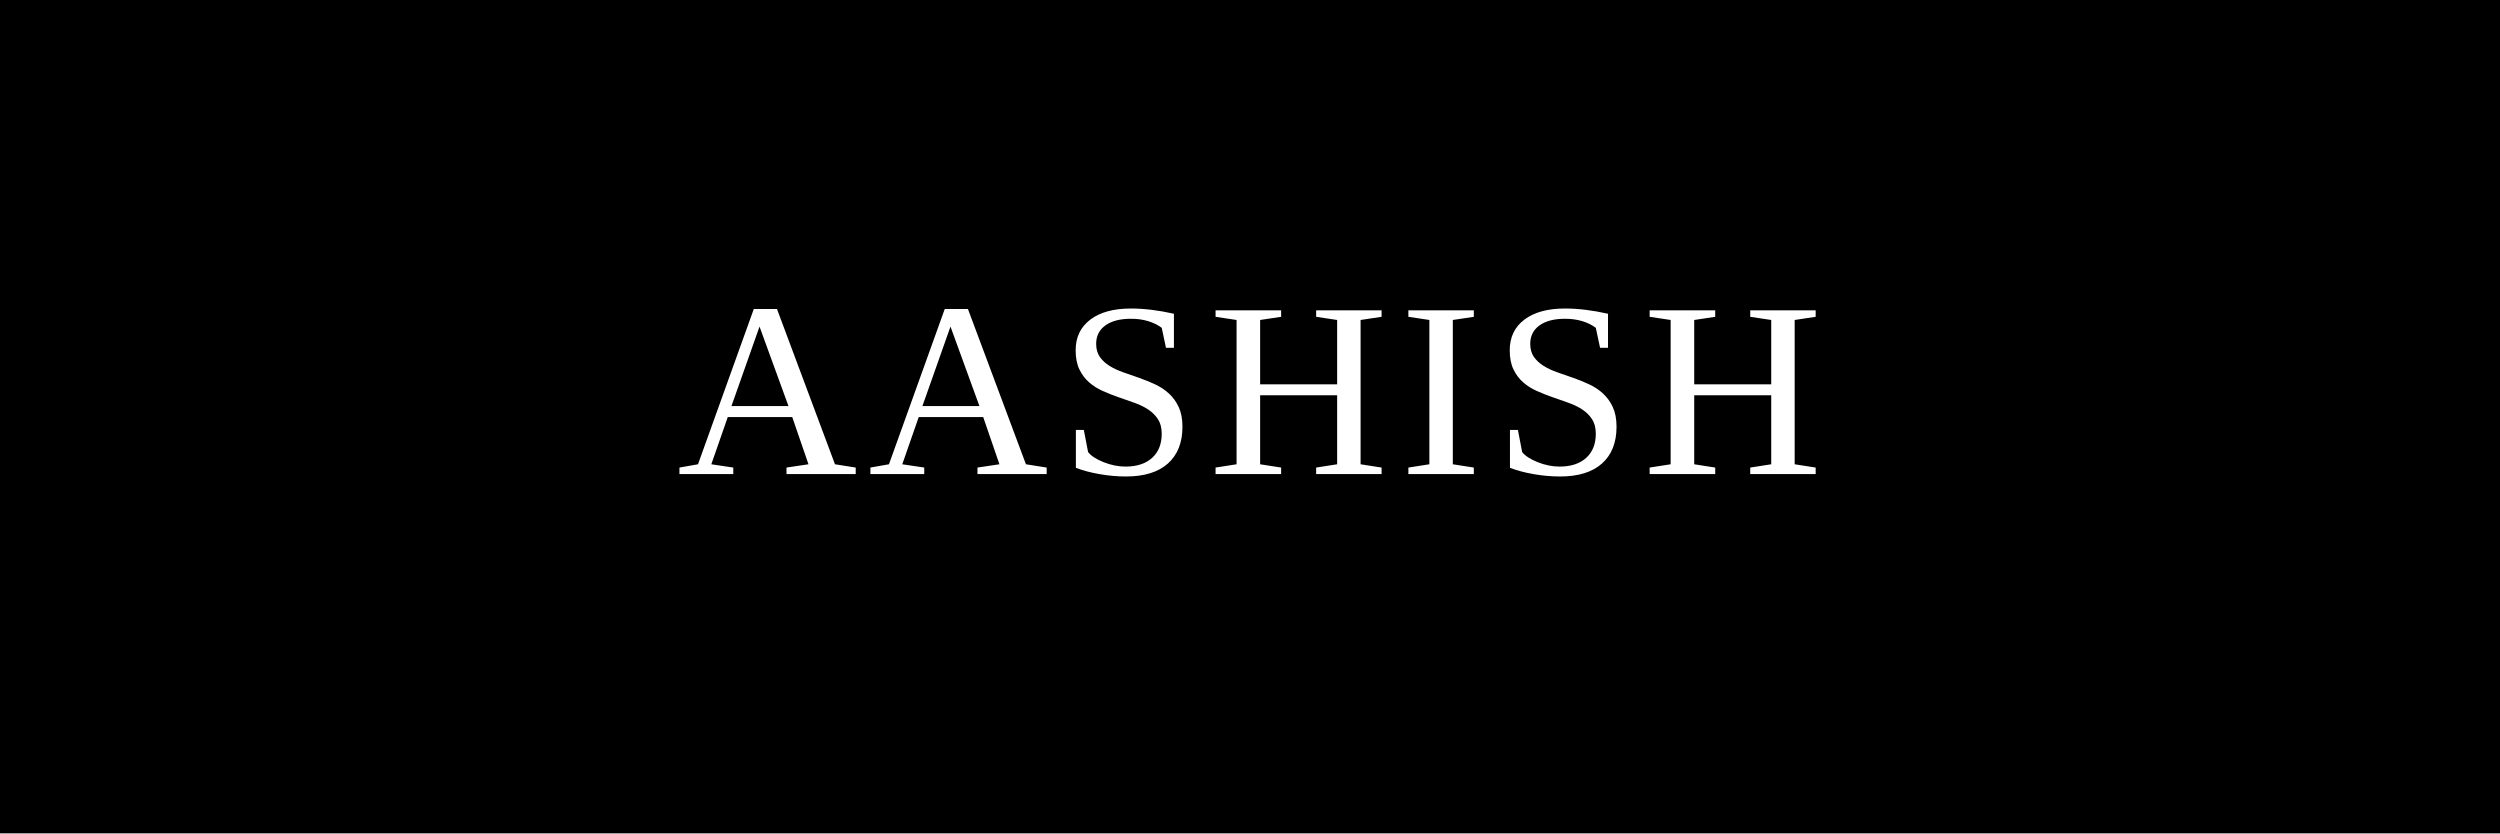
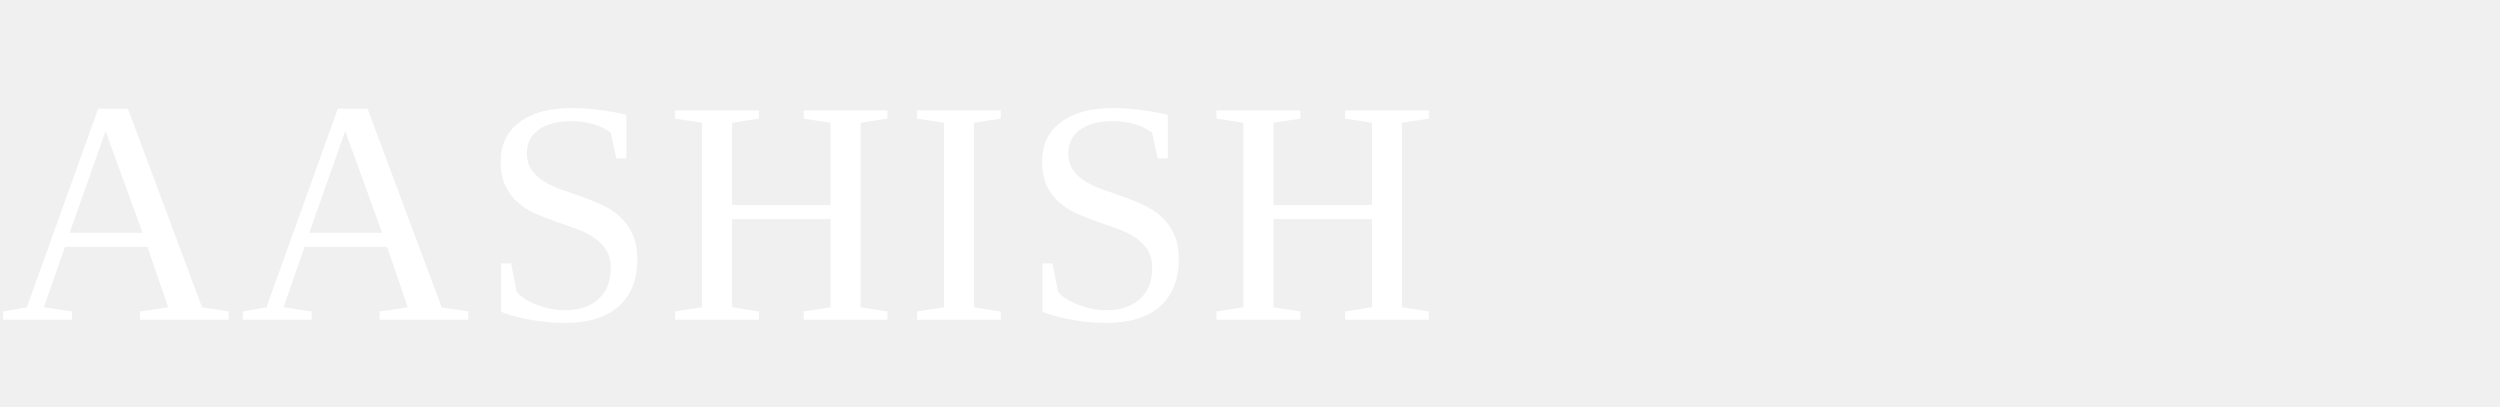
- <svg xmlns="http://www.w3.org/2000/svg" width="1200" height="400">
-   <rect width="100%" height="100%" fill="black" />
-   <text x="50%" y="50%" dominant-baseline="middle" text-anchor="middle" font-family="Georgia, Times New Roman, serif" font-size="120" fill="white" letter-spacing="5">
- AASHISH
- </text>
+ <svg xmlns="http://www.w3.org/2000/svg" viewBox="0 0 860 140">
+   <text x="0" y="110" font-family="Georgia, 'Times New Roman', serif" font-size="110" letter-spacing="3" fill="#FFFFFF">AASHISH</text>
</svg>
